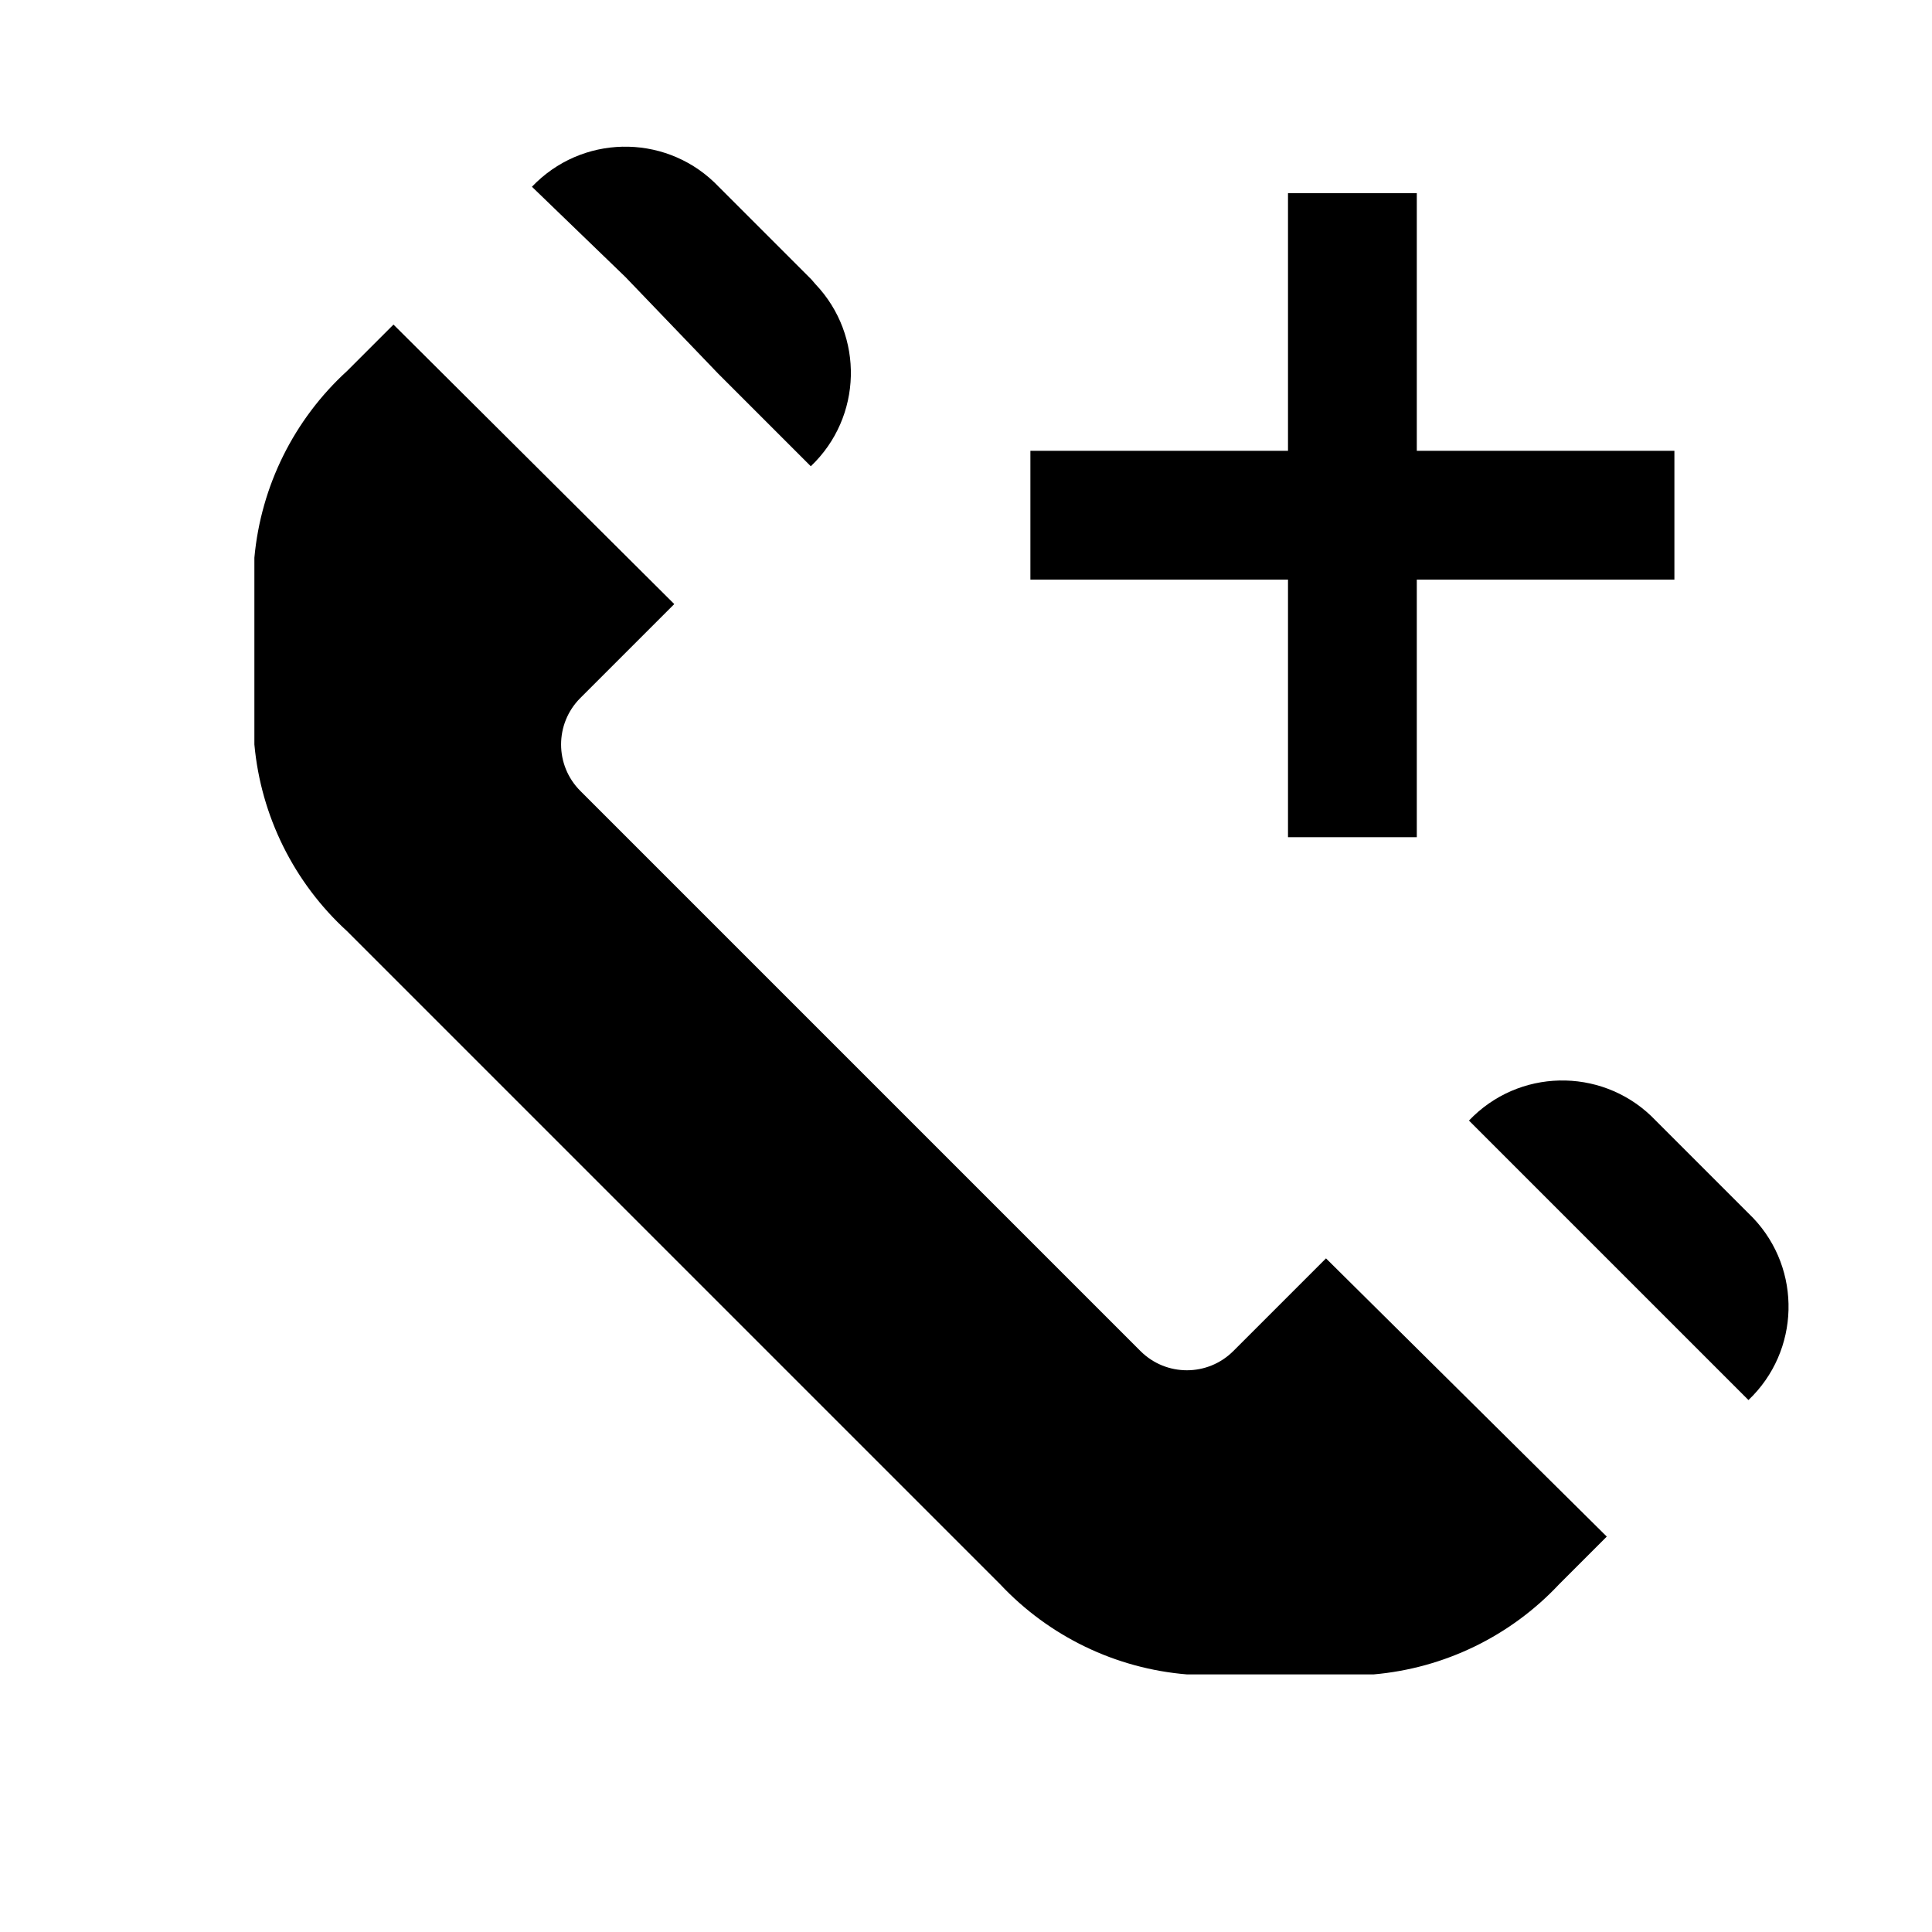
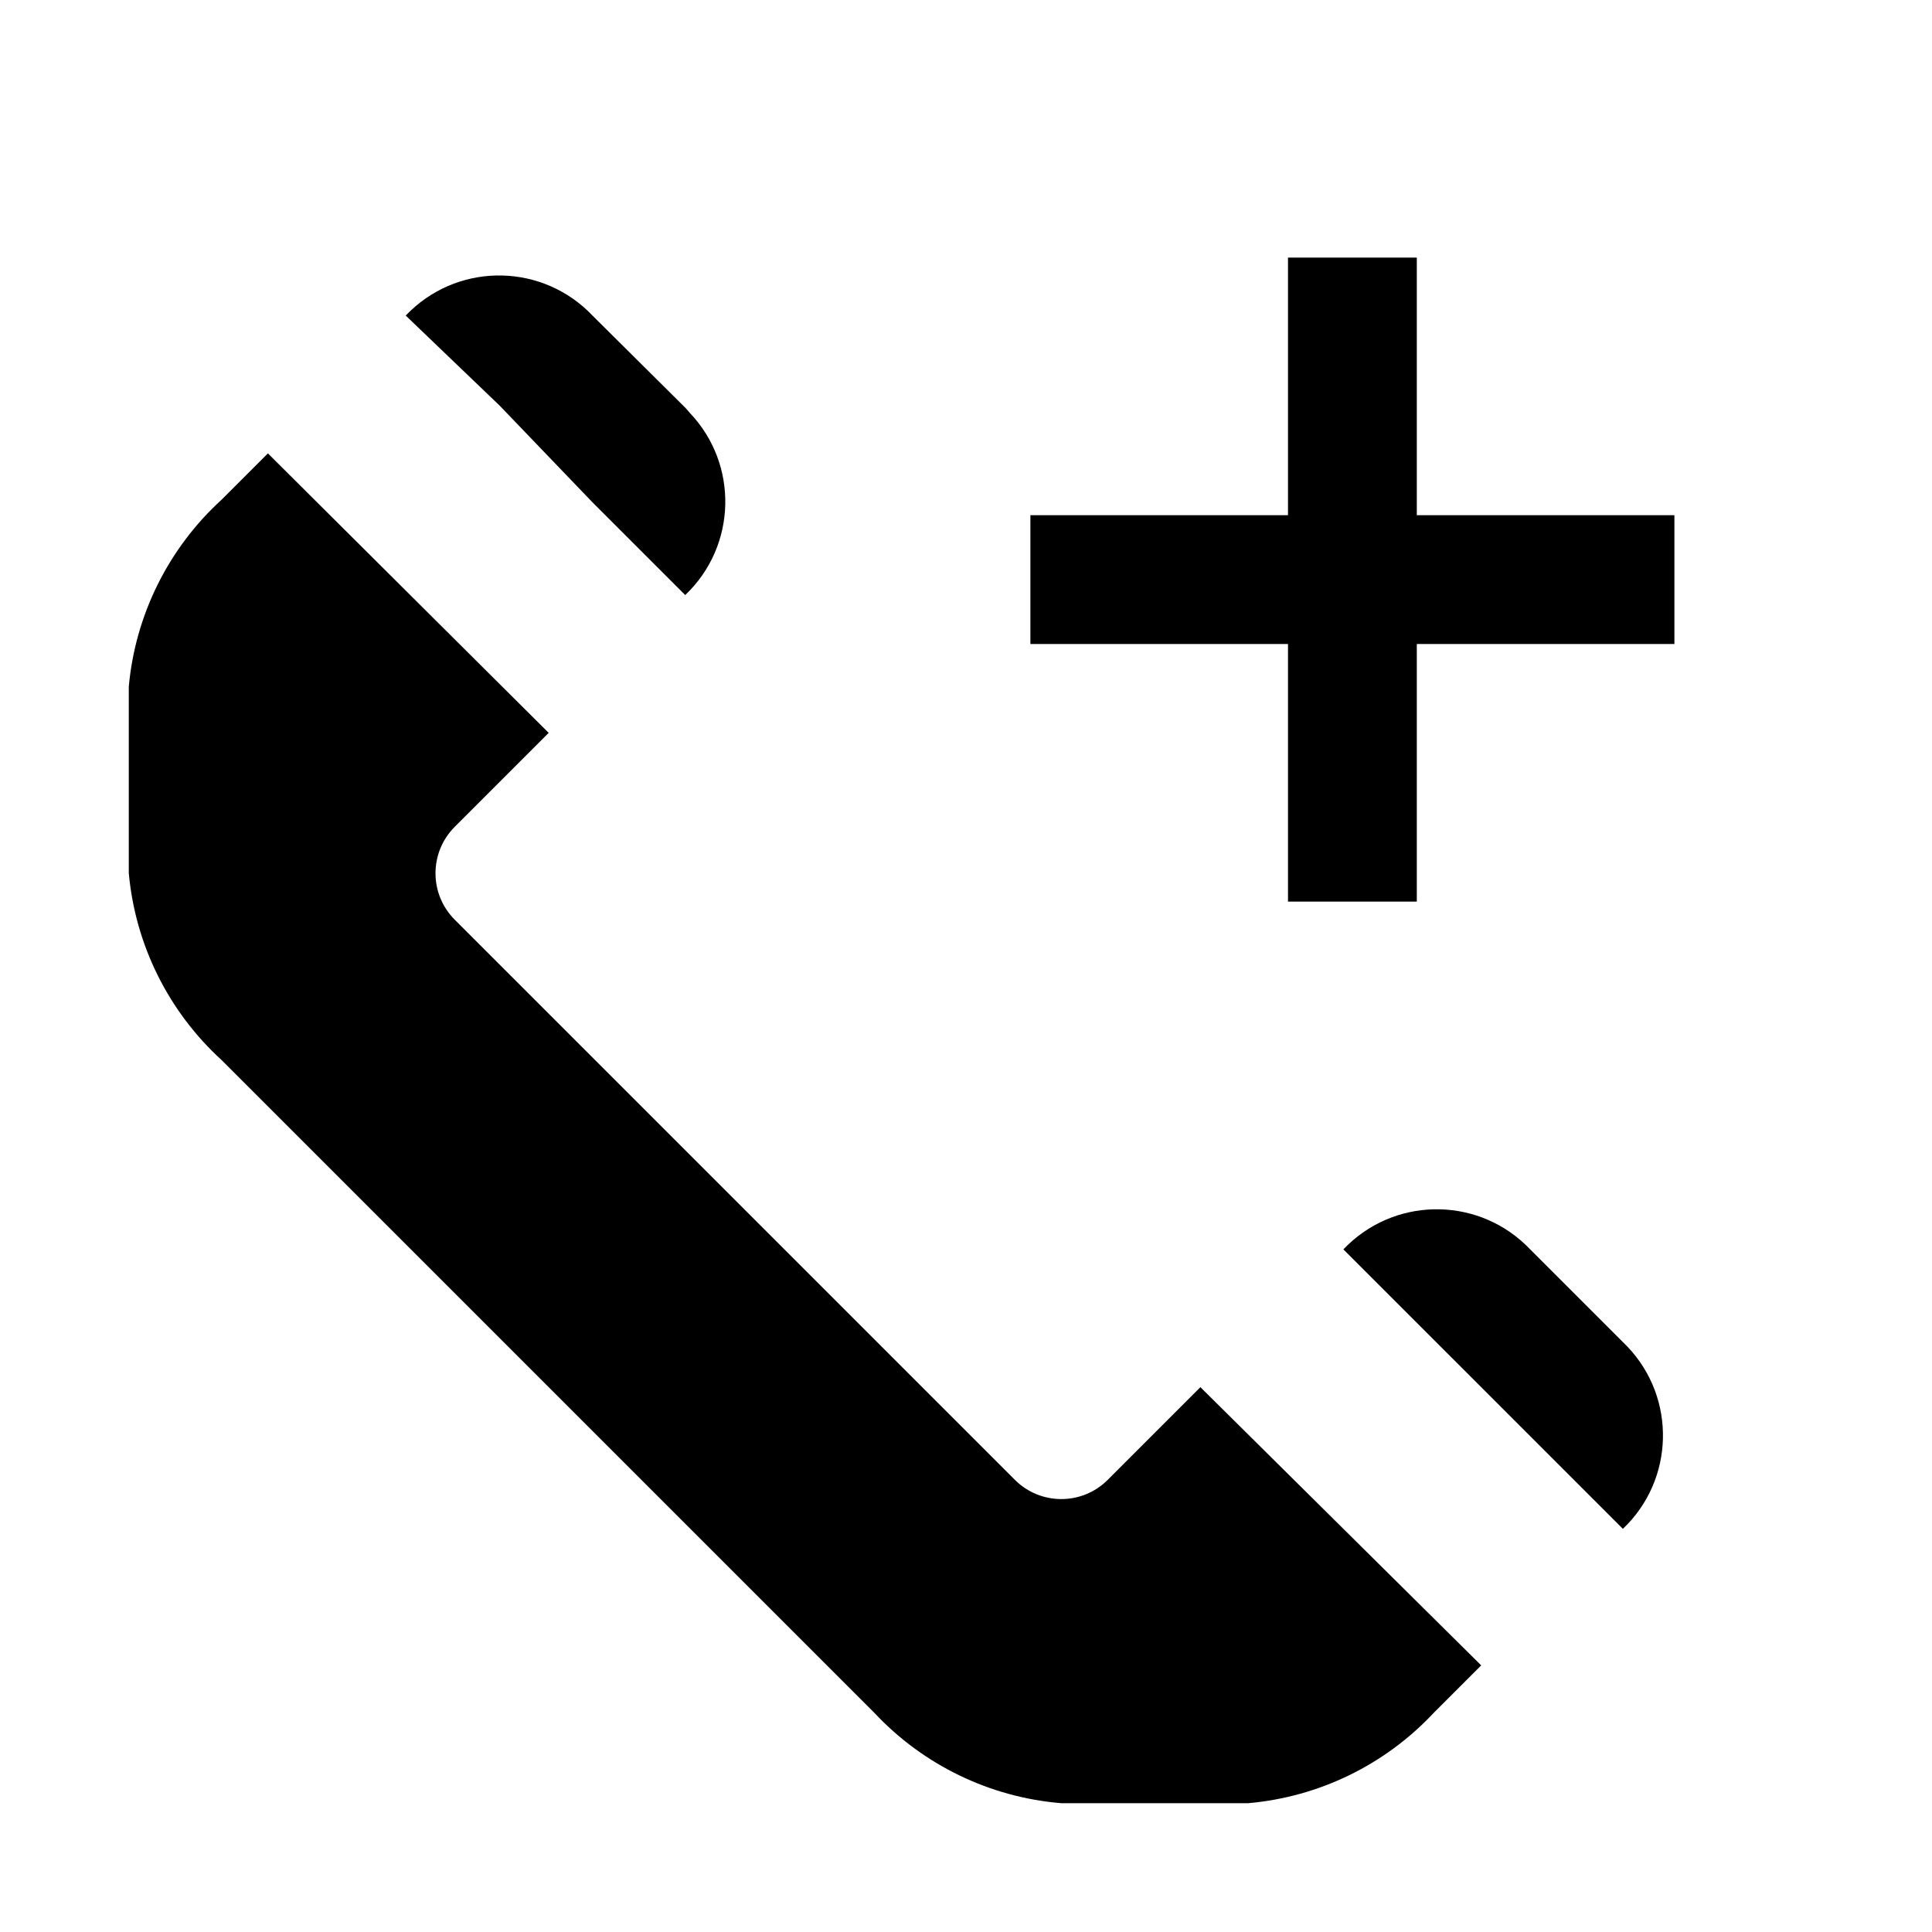
<svg xmlns="http://www.w3.org/2000/svg" width="15" height="15" viewBox="0 0 15 15">
-   <g id="Layer_2" data-name="Layer 2">
-     <path d="M8.855,10.49a.51.51,0,0,0,.72,0l.72-.72,2.18,2.16-.37.37a2.24,2.24,0,0,1-1.44.7H9.215a2.24,2.24,0,0,1-1.45-.7l-.36-.36L3.055,7.59l-.36-.36a2.24,2.24,0,0,1-.72-1.45V4.33a2.24,2.24,0,0,1,.72-1.45l.36-.36,2.18,2.17-.73.73a.51.51,0,0,0,0,.72Zm4-.34.72.72a1,1,0,0,0,.036-1.414l-.036-.036-.72-.72a1,1,0,0,0-1.414-.036l-.036.036.72.72Zm-8-8,.72.75.72.72a1,1,0,0,0,.036-1.414L6.3,2.17l-.72-.72a1,1,0,0,0-1.414-.036l-.036.036Z" />
-     <path d="M10,3.5v-2h1v2h2v1H11v2H10v-2H8v-1Z" />
+   <g id="Layer_8" data-name="Layer 8">
+     <g id="Layer_2" data-name="Layer 2">
+       <path d="M7.88,11.49a.51.51,0,0,0,.72,0l.72-.72,2.18,2.16-.37.37a2.24,2.24,0,0,1-1.44.7H8.24a2.24,2.24,0,0,1-1.45-.7l-.36-.36L2.08,8.59l-.36-.36A2.24,2.24,0,0,1,1,6.78V5.33a2.24,2.24,0,0,1,.72-1.45l.36-.36L4.26,5.69l-.73.73a.51.51,0,0,0,0,.72Zm4-.34.72.72a1,1,0,0,0,.036-1.414h0L12.6,10.42l-.72-.72a1,1,0,0,0-1.414-.036h0L10.43,9.7l.72.72Zm-8-8,.72.75.72.72a1,1,0,0,0,.036-1.414h0L5.325,3.17,4.6,2.45a1,1,0,0,0-1.414-.036h0l-.036.036Z" />
+       <path d="M10,4V2h1V4h2V5H11V7H10V5H8V4Z" />
+     </g>
  </g>
</svg>
